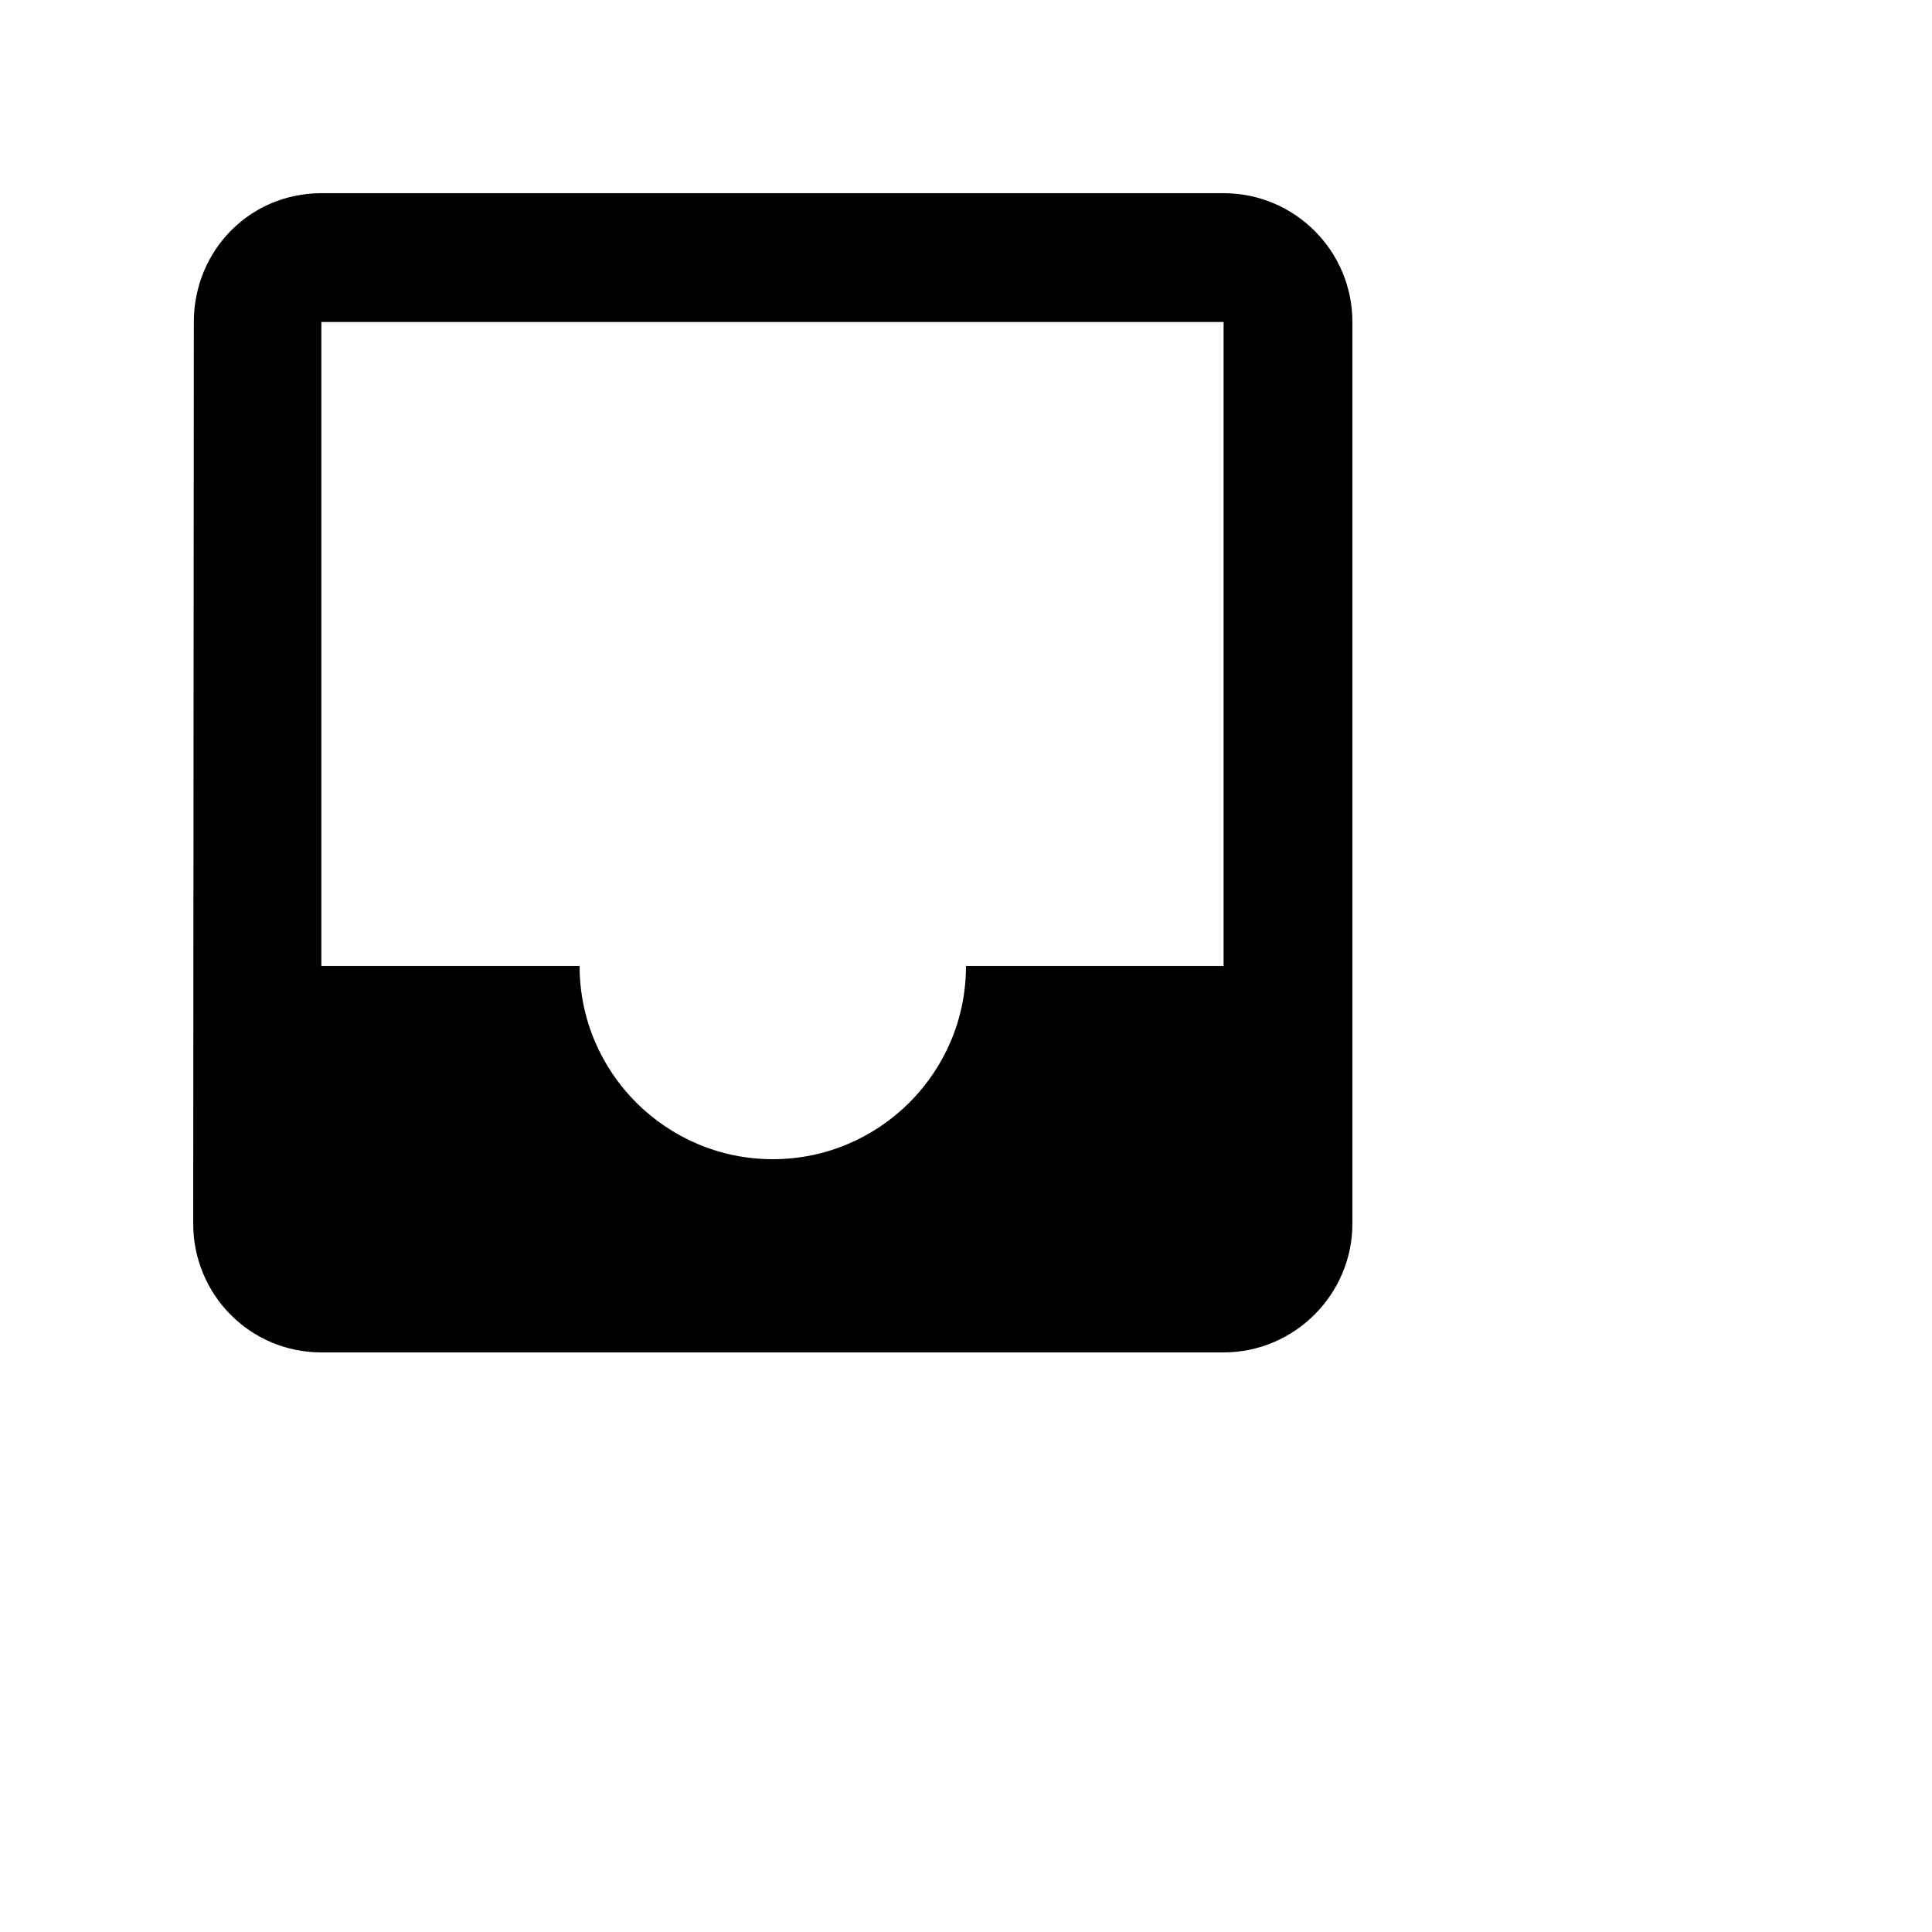
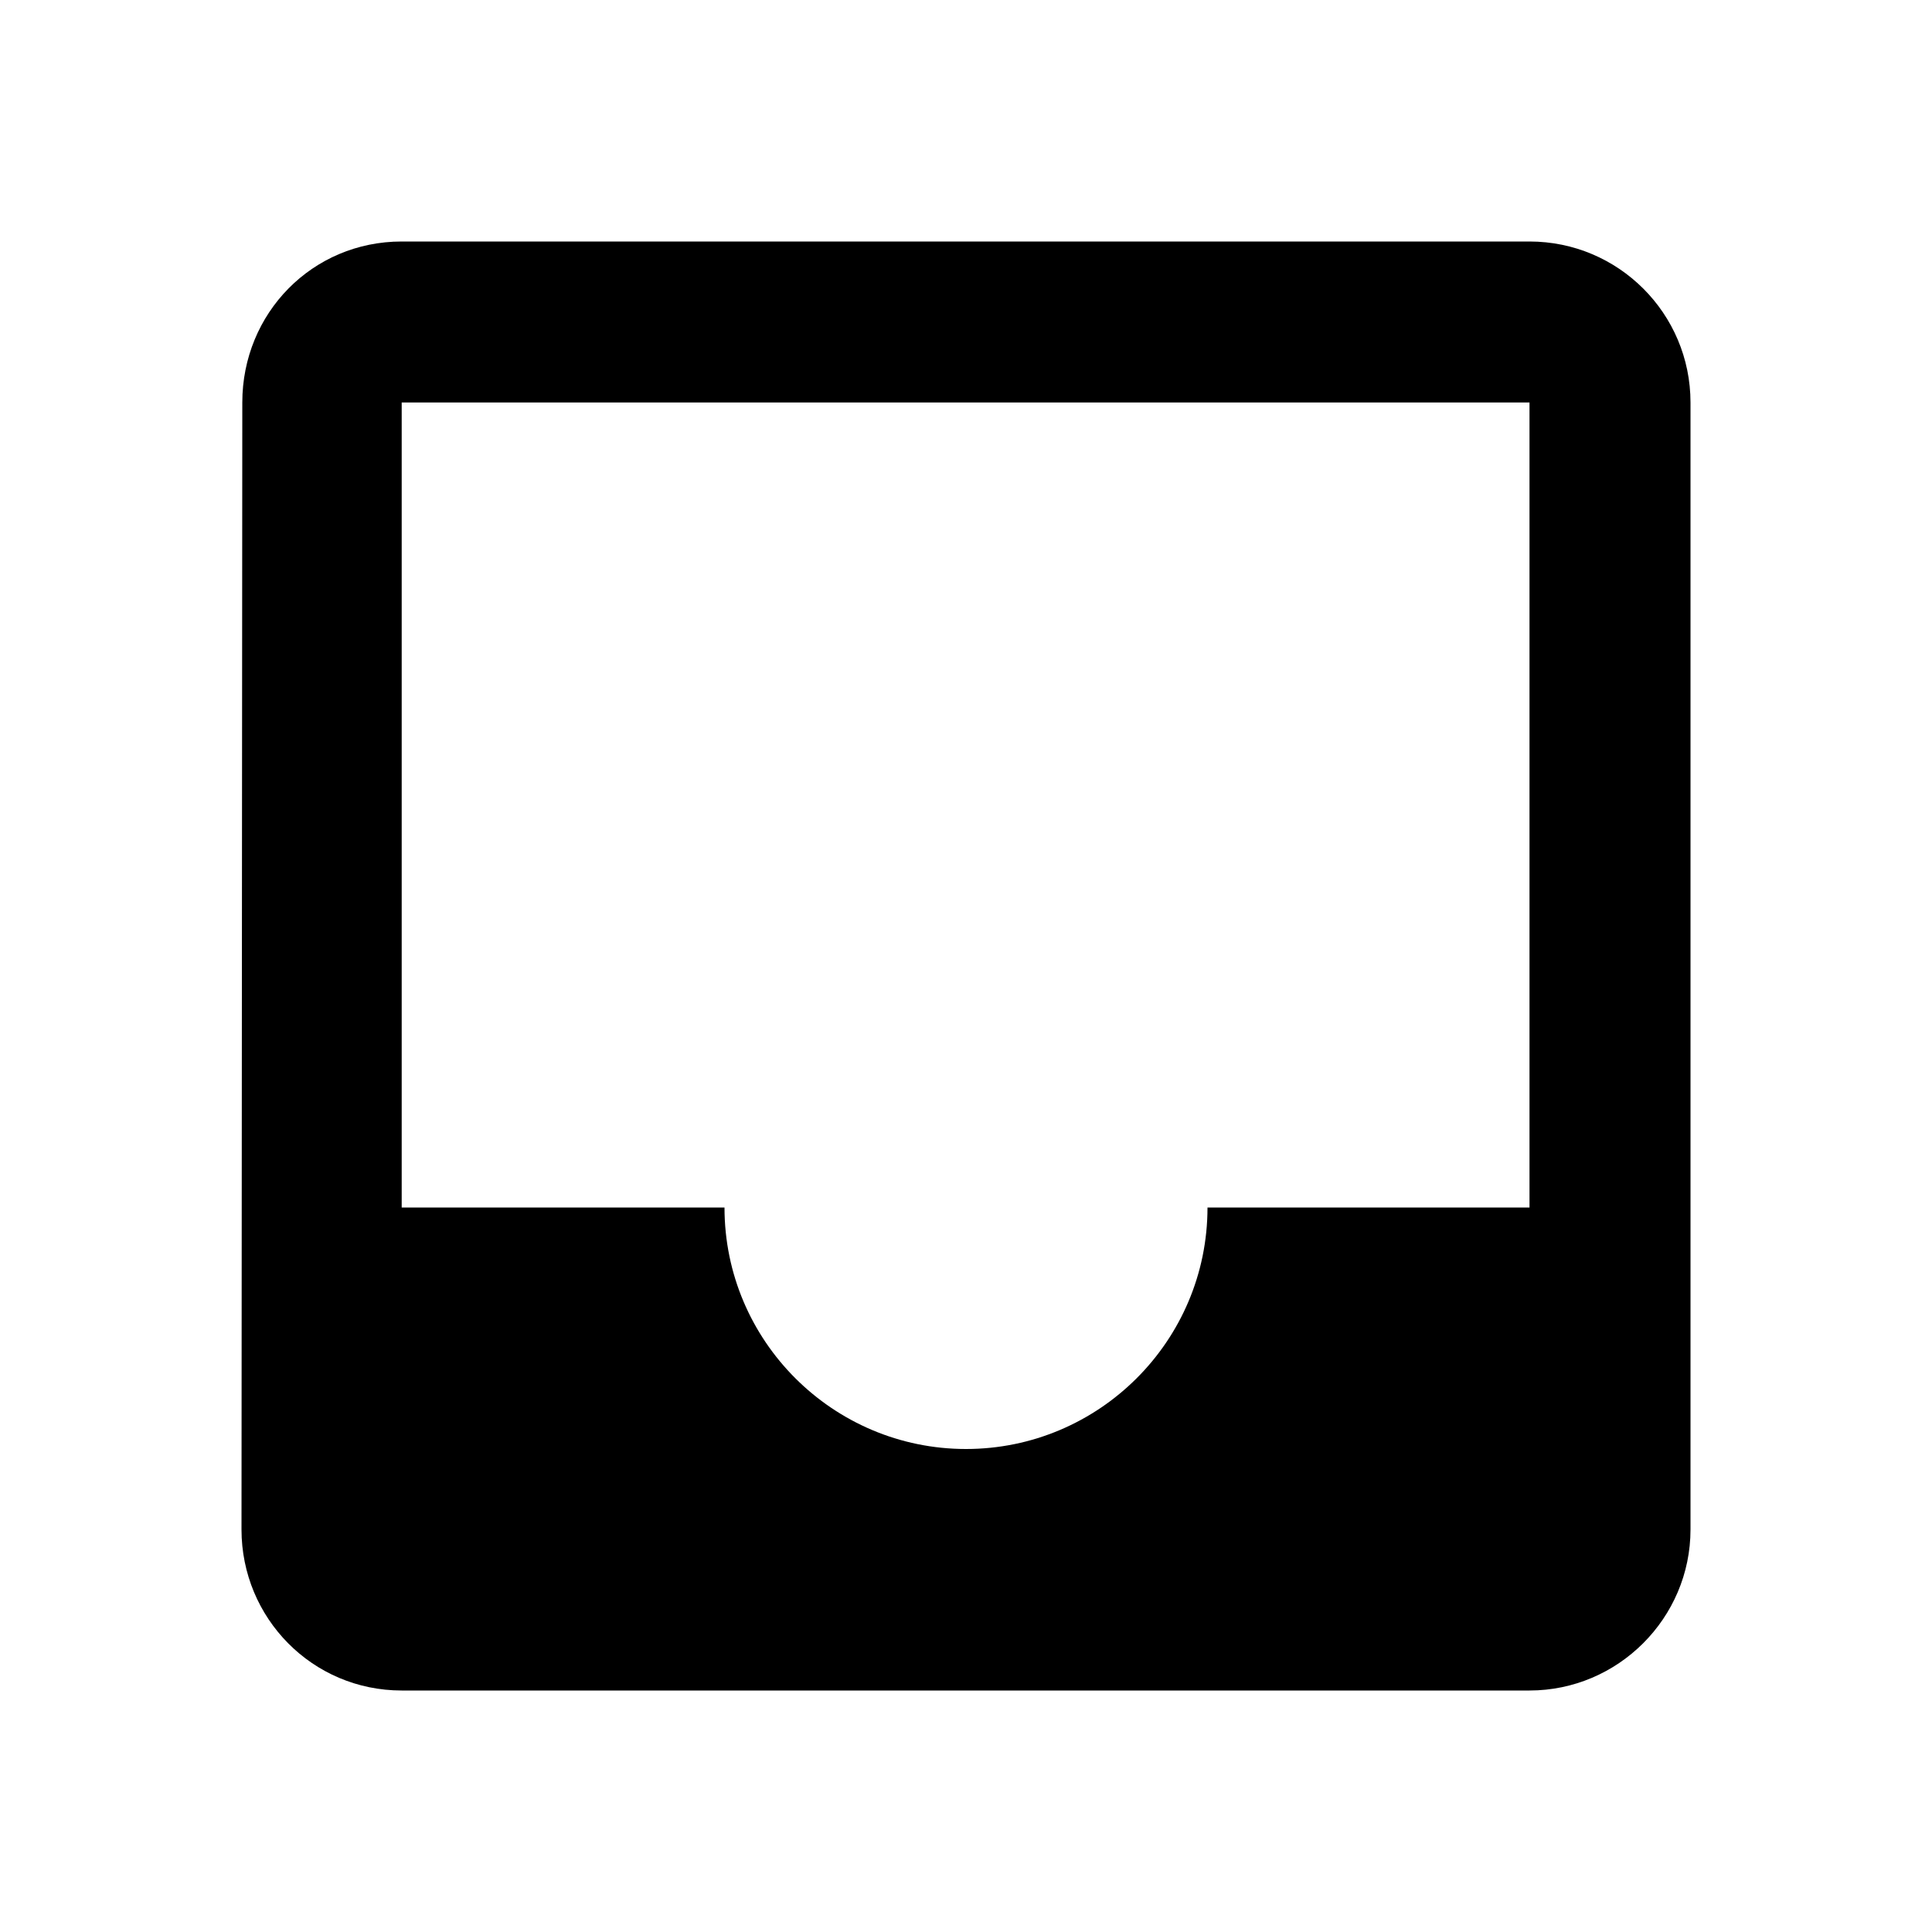
- <svg xmlns="http://www.w3.org/2000/svg" style="width:30px;height:30px" viewBox="0 0 30 30">
+ <svg xmlns="http://www.w3.org/2000/svg" style="width:30px;height:30px" viewBox="0 0 24 24">
  <path d="M19 3H4.99c-1.11 0-1.98.89-1.98 2L3 19c0 1.1.88 2 1.99 2H19c1.1 0 2-.9 2-2V5a2 2 0 00-2-2zm0 12h-4c0 1.66-1.35 3-3 3s-3-1.34-3-3H4.99V5H19v10z" />
</svg>
